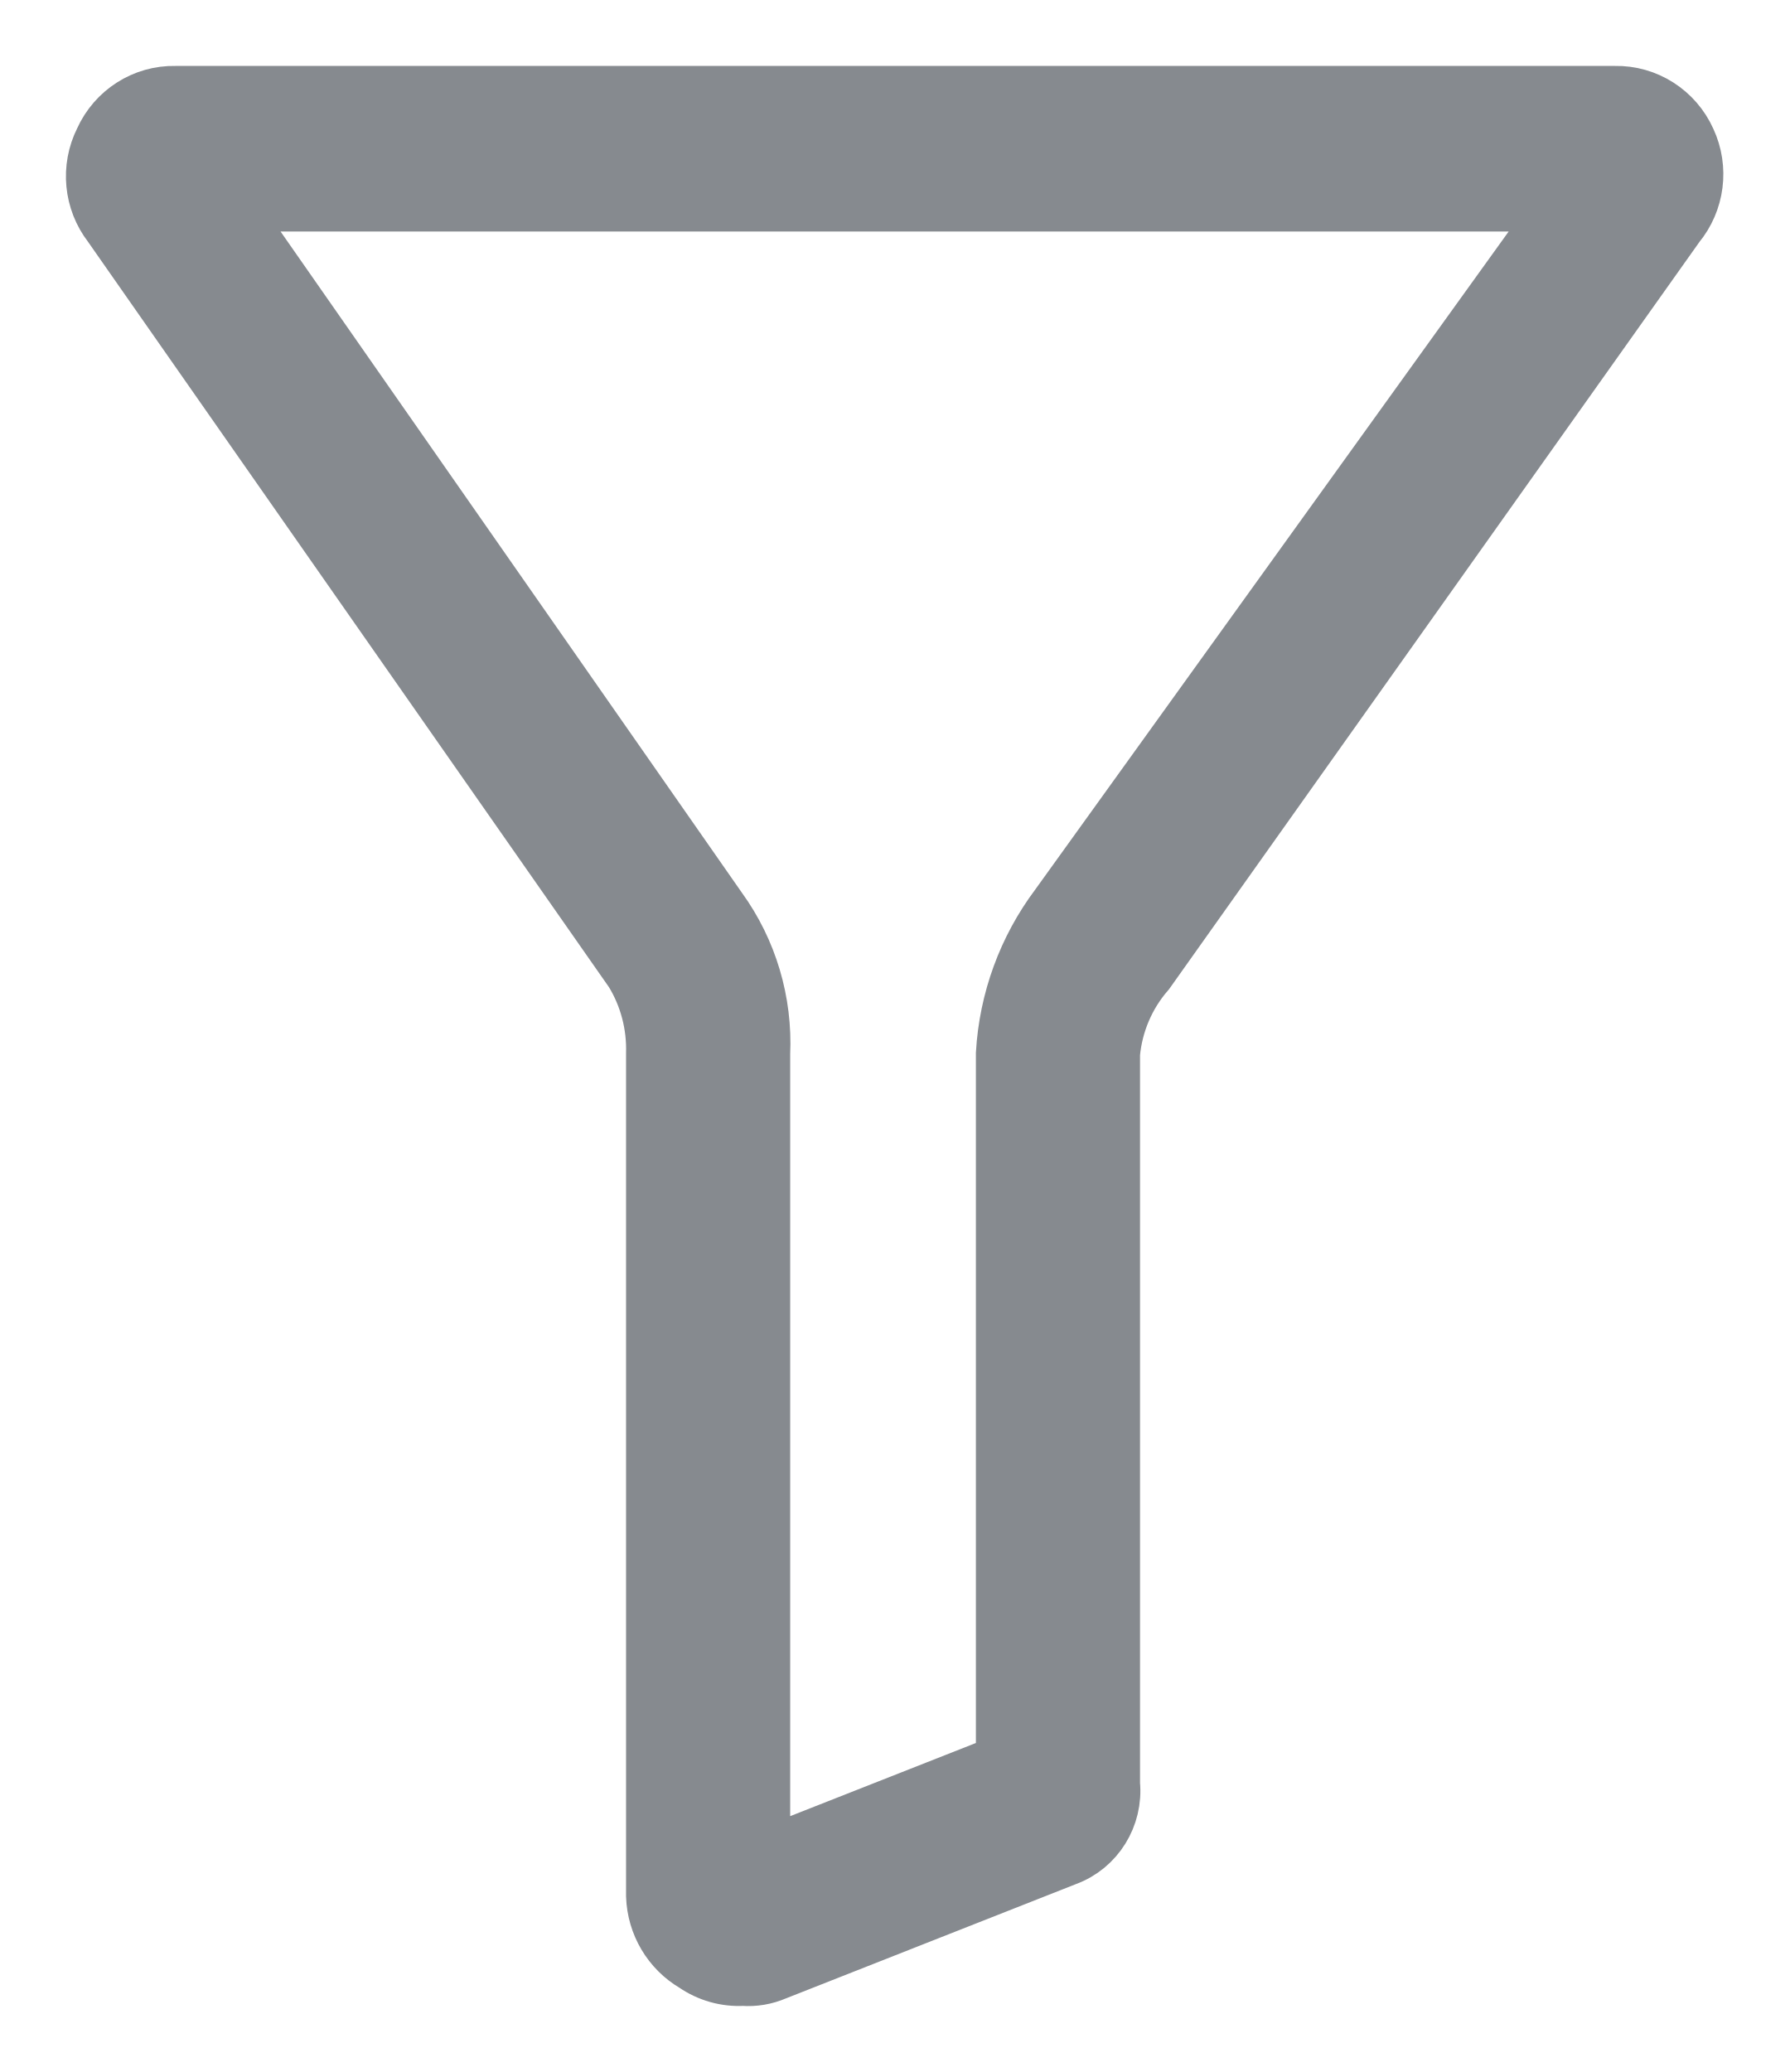
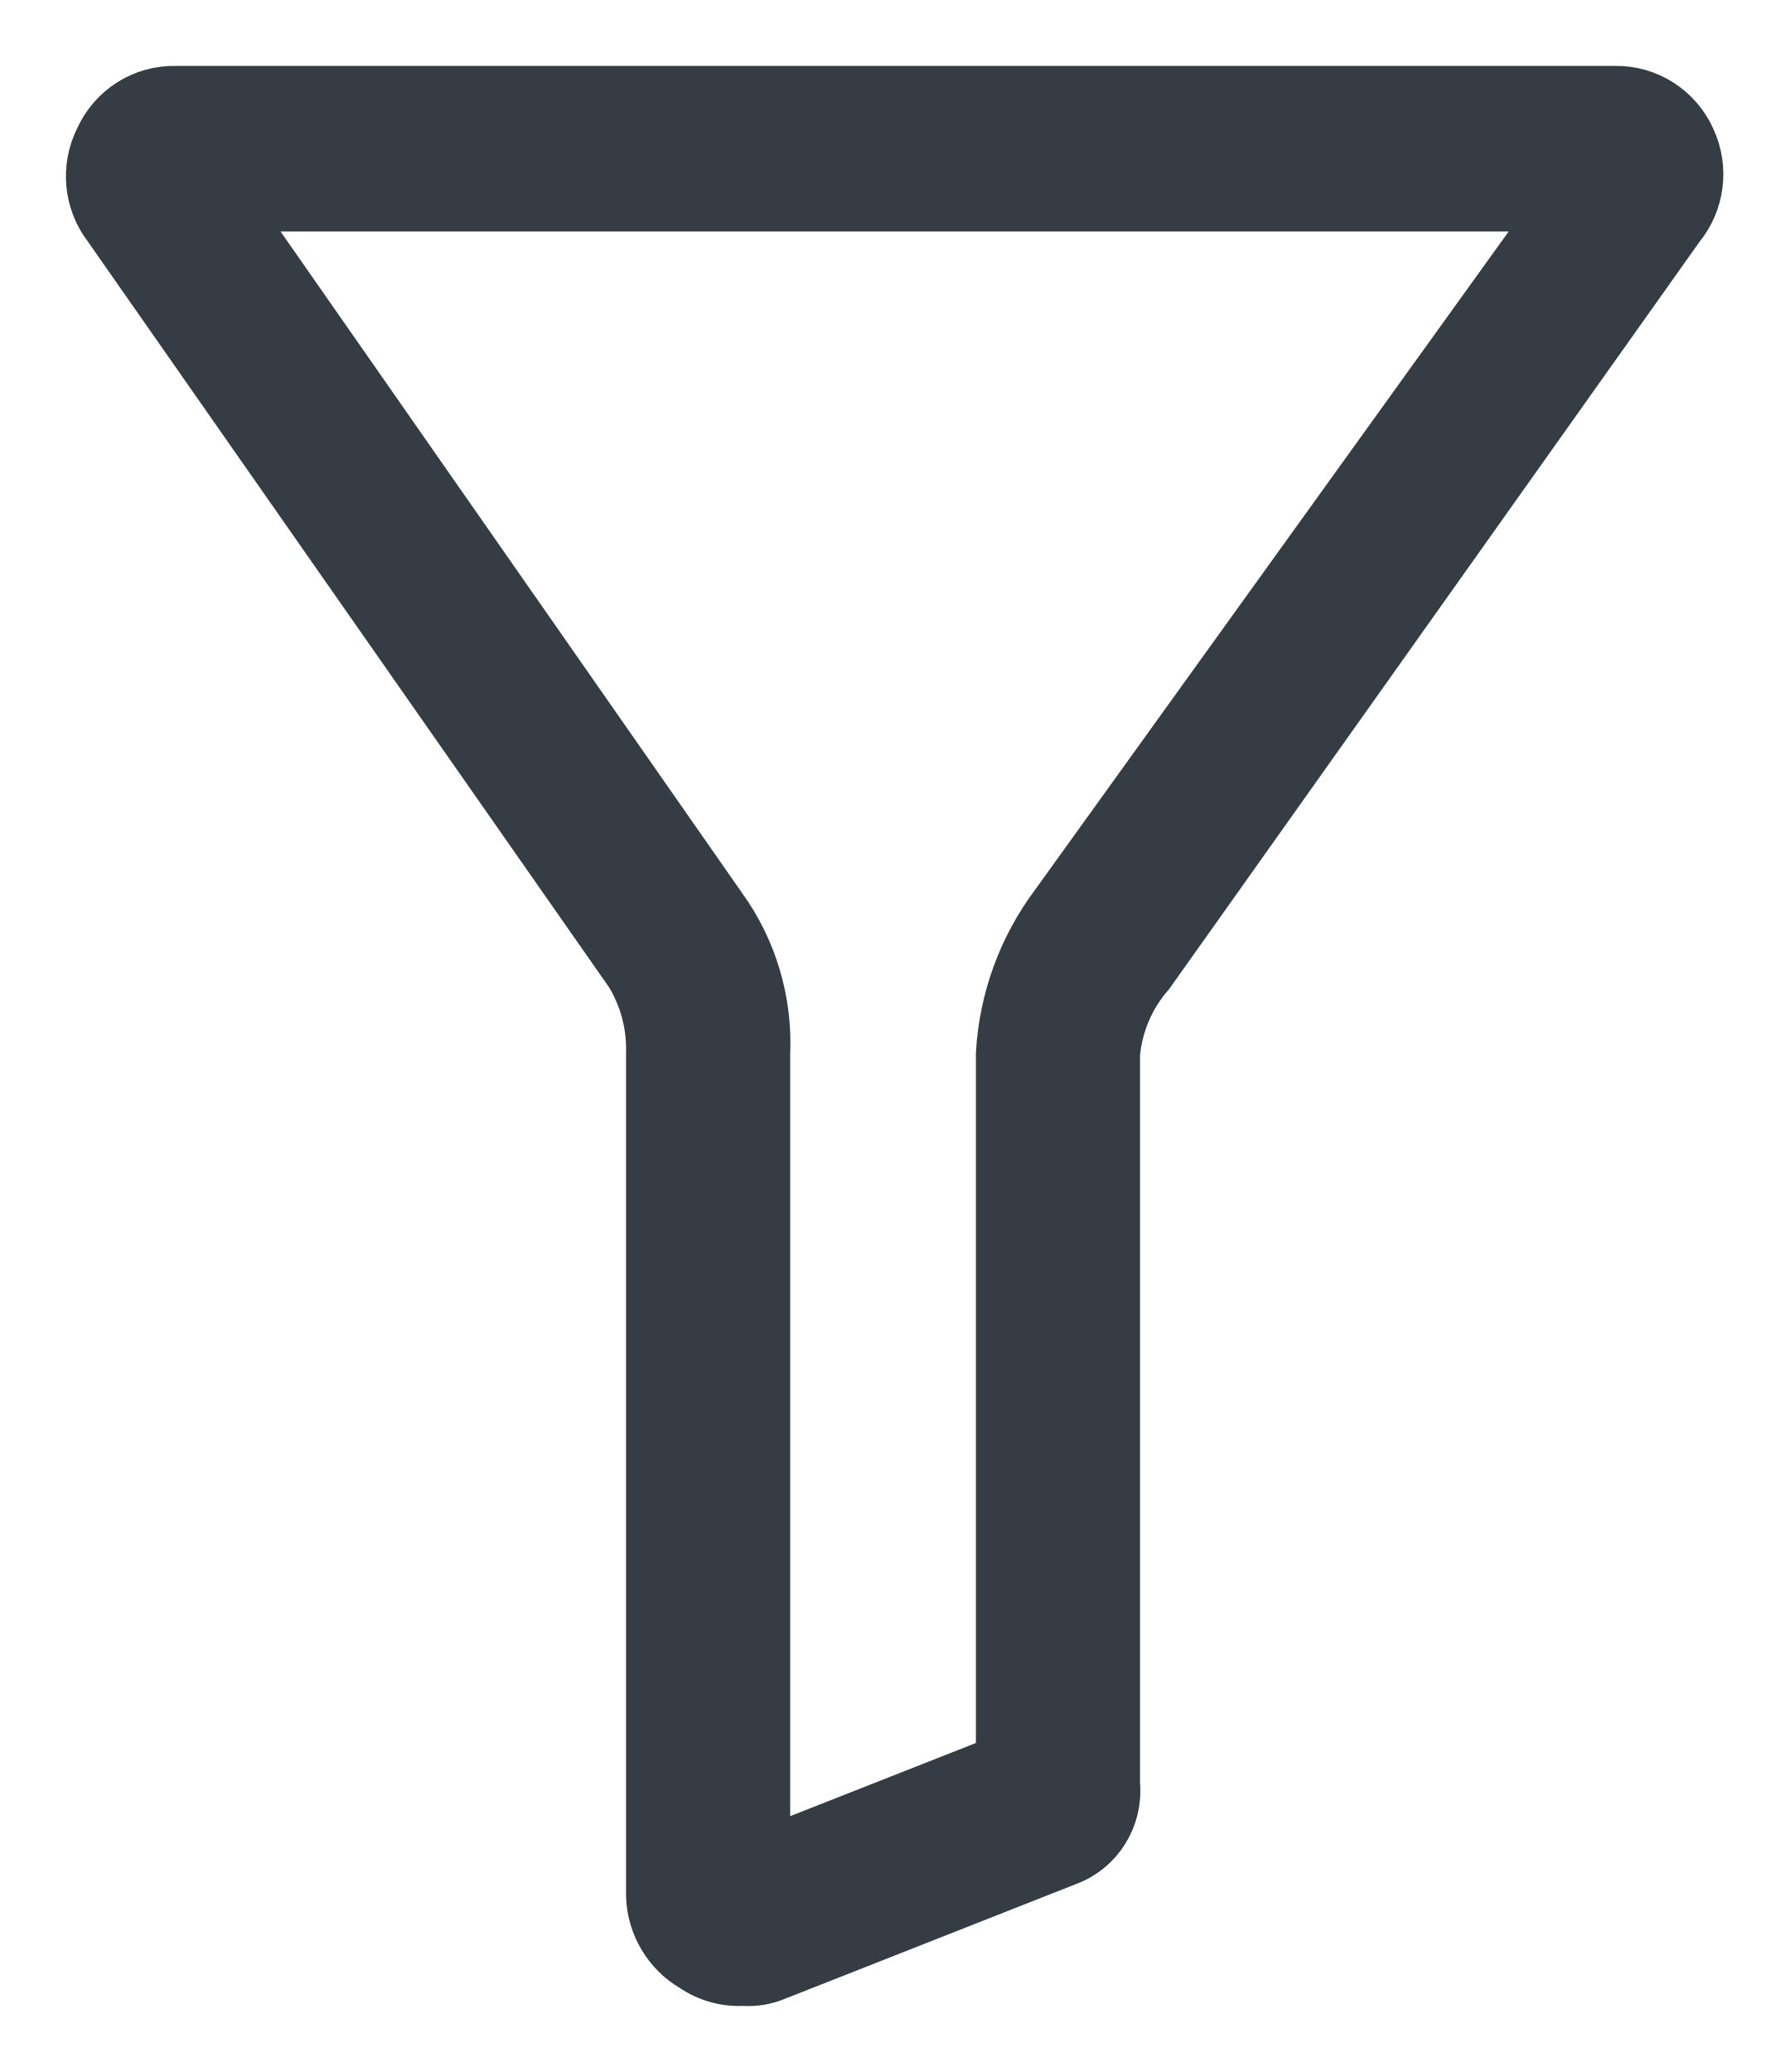
<svg xmlns="http://www.w3.org/2000/svg" width="19" height="22" viewBox="0 0 19 22" fill="none">
-   <path d="M12.177 10.319L17.806 2.389C18.014 2.138 18.059 1.788 17.921 1.492C17.784 1.187 17.48 0.993 17.149 1H1.862C1.53 0.993 1.227 1.187 1.09 1.492C0.944 1.783 0.978 2.133 1.176 2.389L6.719 10.319C6.878 10.579 6.957 10.881 6.948 11.187V20.13C6.958 20.43 7.12 20.703 7.377 20.853C7.528 20.957 7.708 21.008 7.891 20.998C8.008 21.007 8.126 20.987 8.234 20.94L11.32 19.724C11.639 19.607 11.839 19.285 11.806 18.943V11.187C11.836 10.865 11.966 10.561 12.177 10.319ZM11.234 9.624C10.895 10.076 10.696 10.62 10.663 11.187V18.711L8.091 19.724V11.187C8.116 10.638 7.955 10.096 7.634 9.653L2.404 2.158H16.606L11.234 9.624Z" fill="#868A8F" stroke="#868A8F" stroke-width="0.6" />
+   <path d="M12.177 10.319L17.806 2.389C18.014 2.138 18.059 1.788 17.921 1.492C17.784 1.187 17.48 0.993 17.149 1H1.862C1.53 0.993 1.227 1.187 1.09 1.492C0.944 1.783 0.978 2.133 1.176 2.389L6.719 10.319C6.878 10.579 6.957 10.881 6.948 11.187V20.13C6.958 20.43 7.12 20.703 7.377 20.853C7.528 20.957 7.708 21.008 7.891 20.998C8.008 21.007 8.126 20.987 8.234 20.94L11.32 19.724C11.639 19.607 11.839 19.285 11.806 18.943V11.187C11.836 10.865 11.966 10.561 12.177 10.319ZM11.234 9.624C10.895 10.076 10.696 10.62 10.663 11.187V18.711L8.091 19.724V11.187C8.116 10.638 7.955 10.096 7.634 9.653L2.404 2.158H16.606L11.234 9.624Z" fill="#353C44" stroke="#353C44" stroke-width="0.6" />
</svg>
